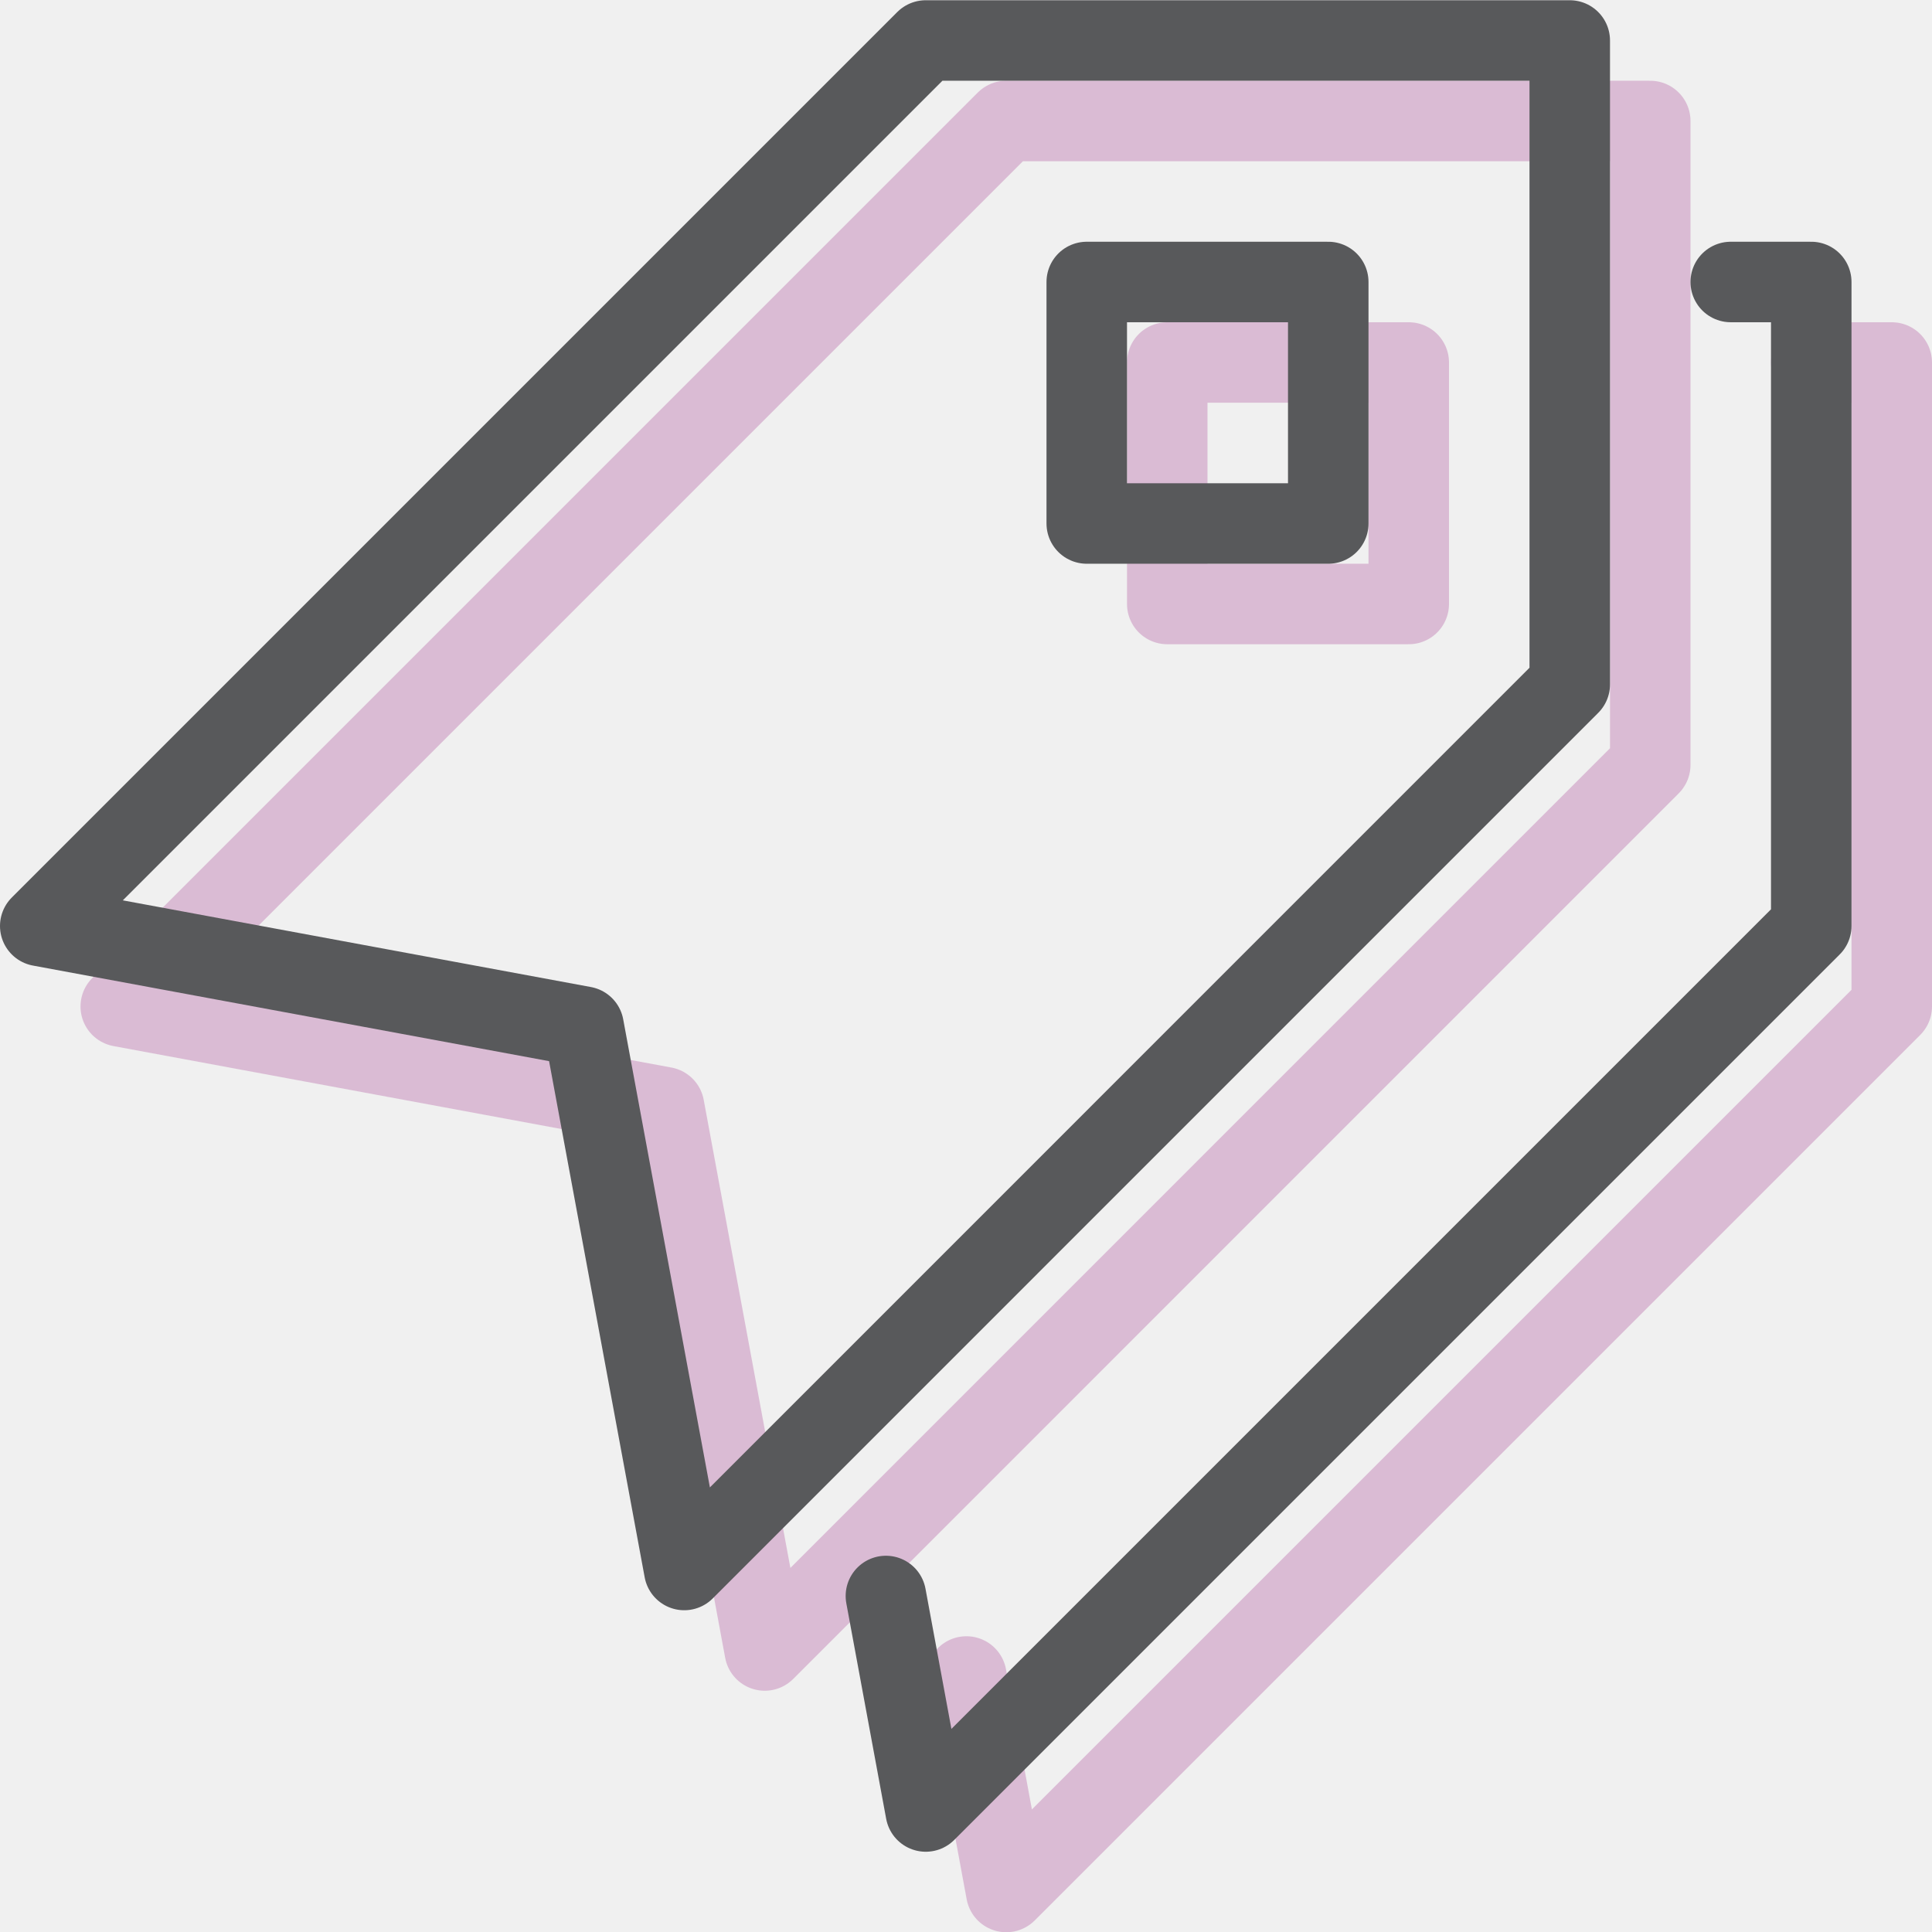
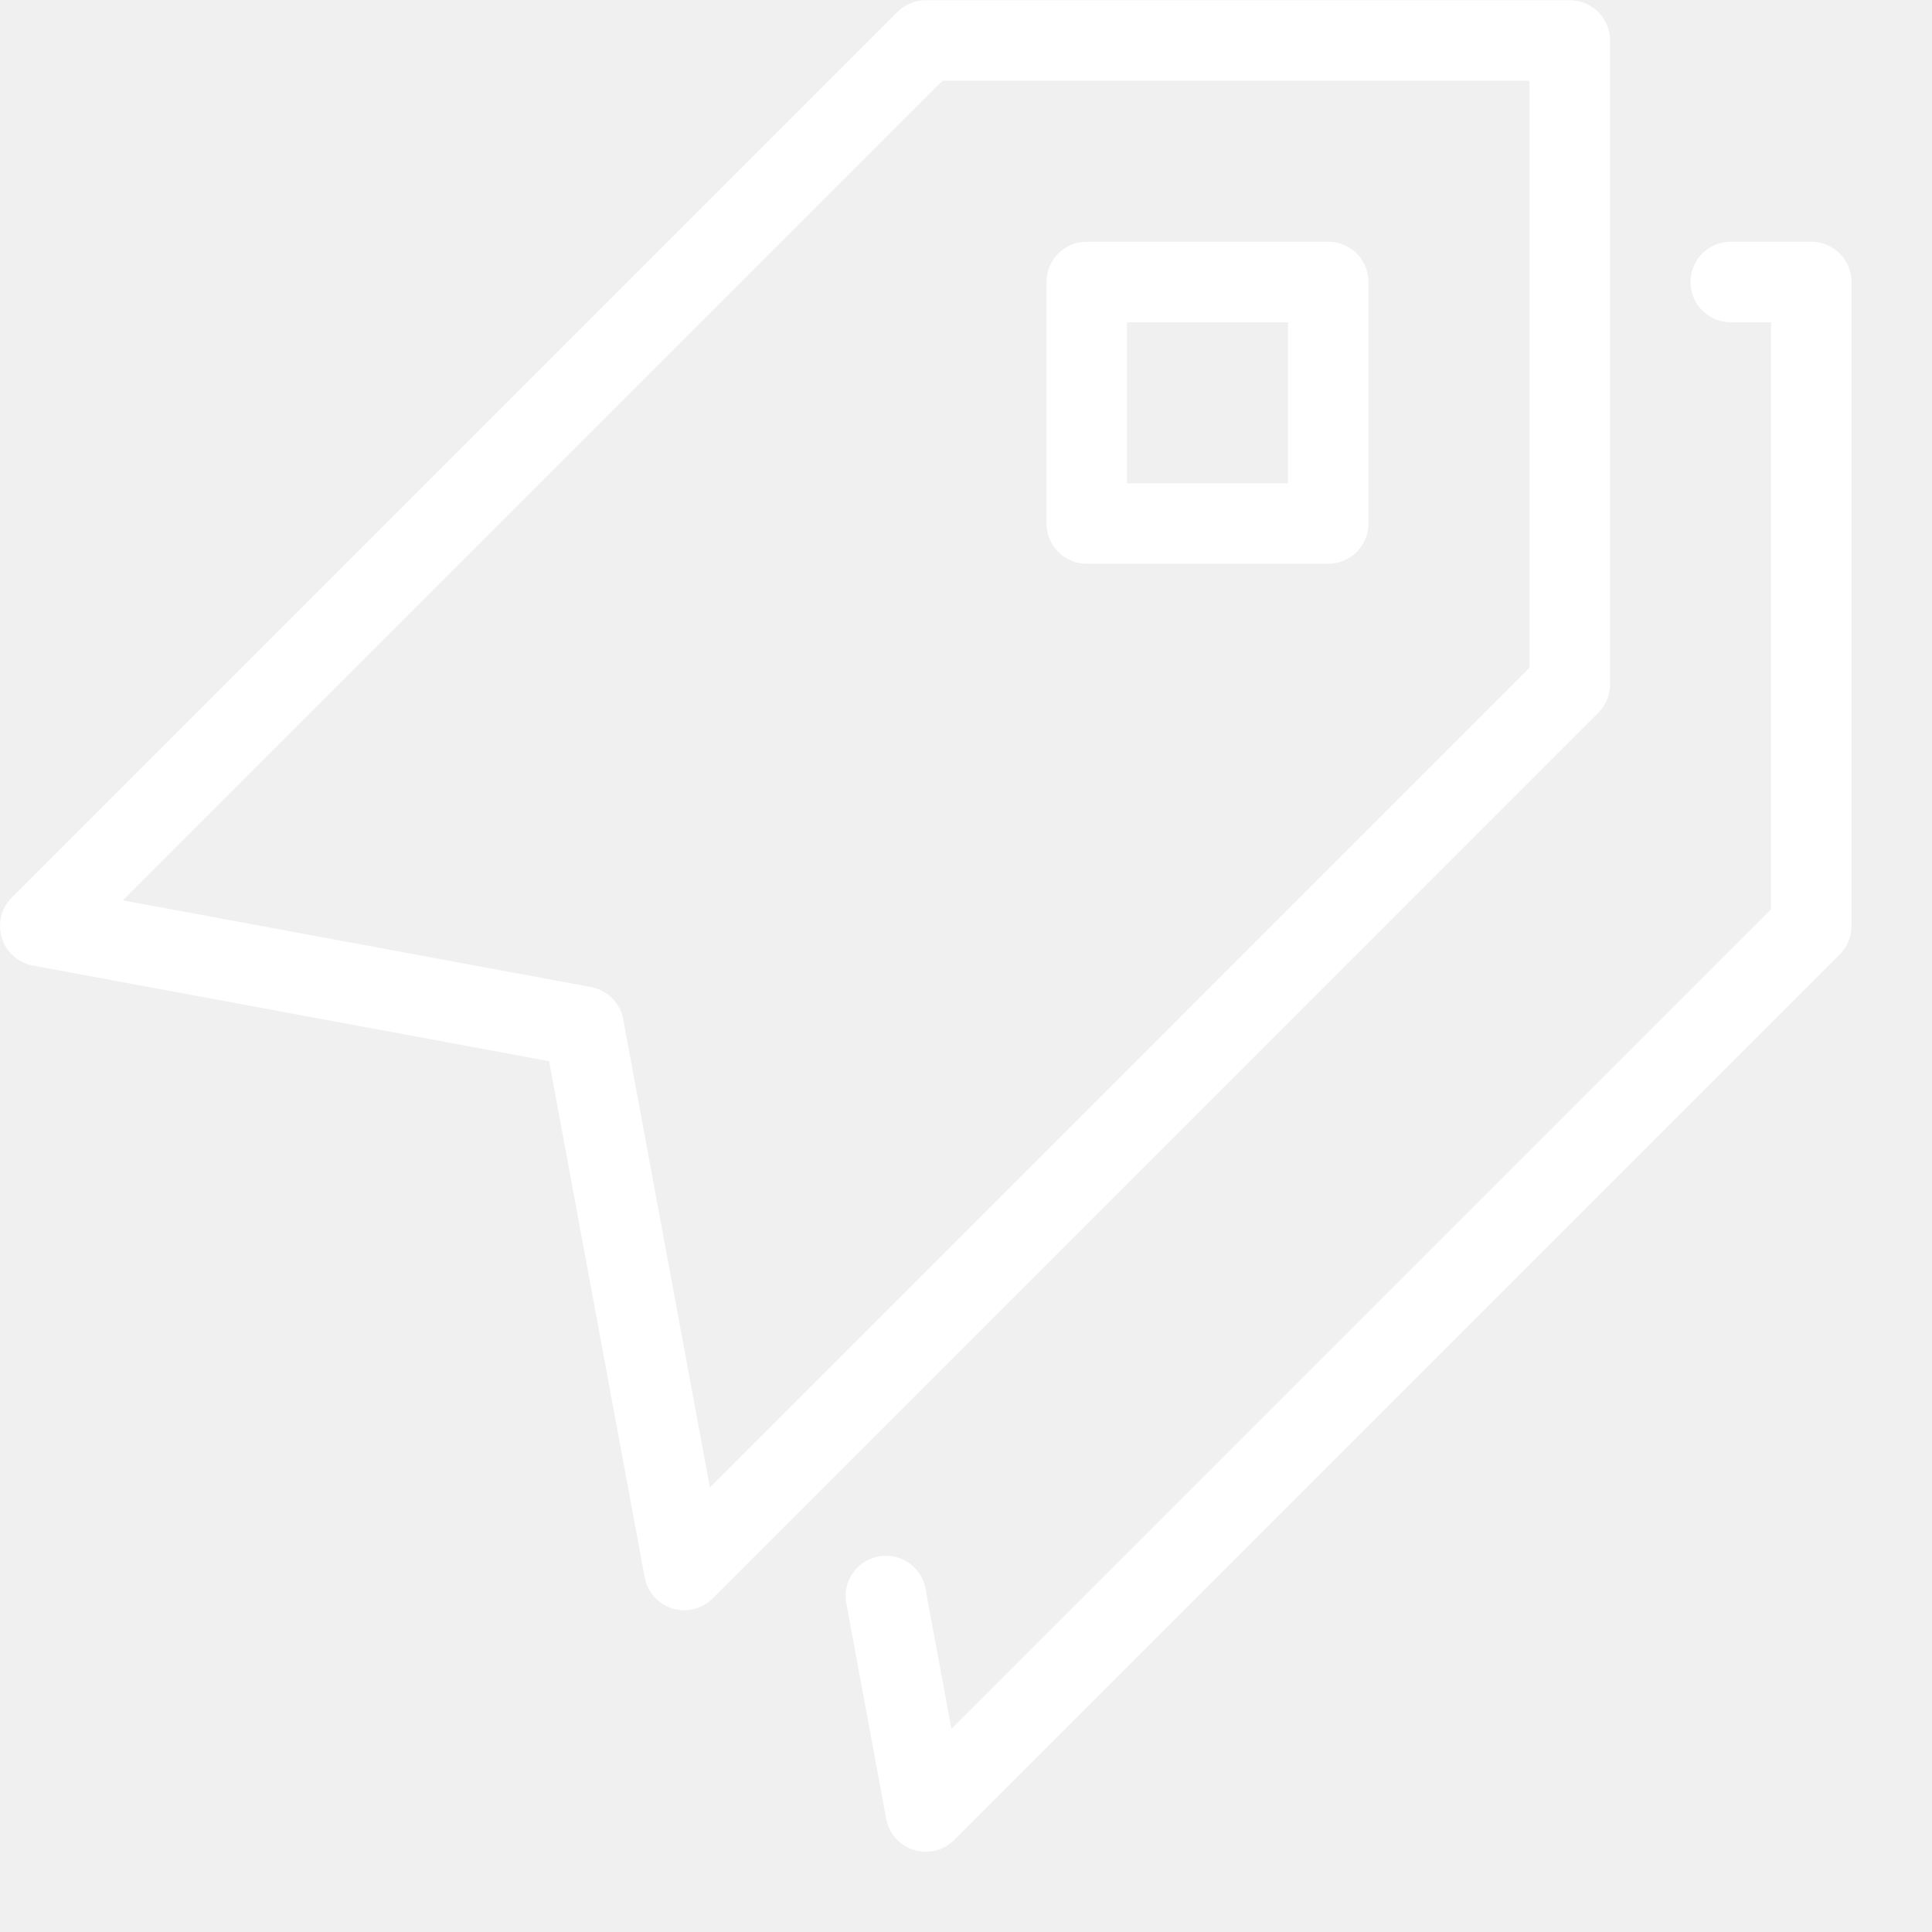
<svg xmlns="http://www.w3.org/2000/svg" width="24" height="24">
  <g fill="none" fill-rule="evenodd" stroke-linecap="round" stroke-linejoin="round">
-     <g stroke="#A74194" opacity=".3">
-       <path d="M14.5 7.503h3v-3h-3z" />
-       <path d="M20.5 1.503h-8l-11 11 6.75 1.25 1.25 6.75 11-11.001z" />
-       <path d="M12.005 20.826l.495 2.677 11-11v-8h-1" />
-     </g>
-     <path stroke="#58595B" d="M13.5 6.503h3v-3h-3z" />
-     <path stroke="#58595B" d="M19.5.503h-8l-11 11 6.75 1.25 1.25 6.75 11-11.001z" />
-     <path stroke="#58595B" d="M11.005 19.826l.495 2.677 11-11v-8h-1" />
+     <path stroke="#fff" d="M13.5 6.503h3v-3h-3z" />
+     <path stroke="#fff" d="M19.5.503h-8l-11 11 6.75 1.25 1.25 6.75 11-11.001z" />
+     <path stroke="#fff" d="M11.005 19.826l.495 2.677 11-11v-8h-1" />
  </g>
</svg>
